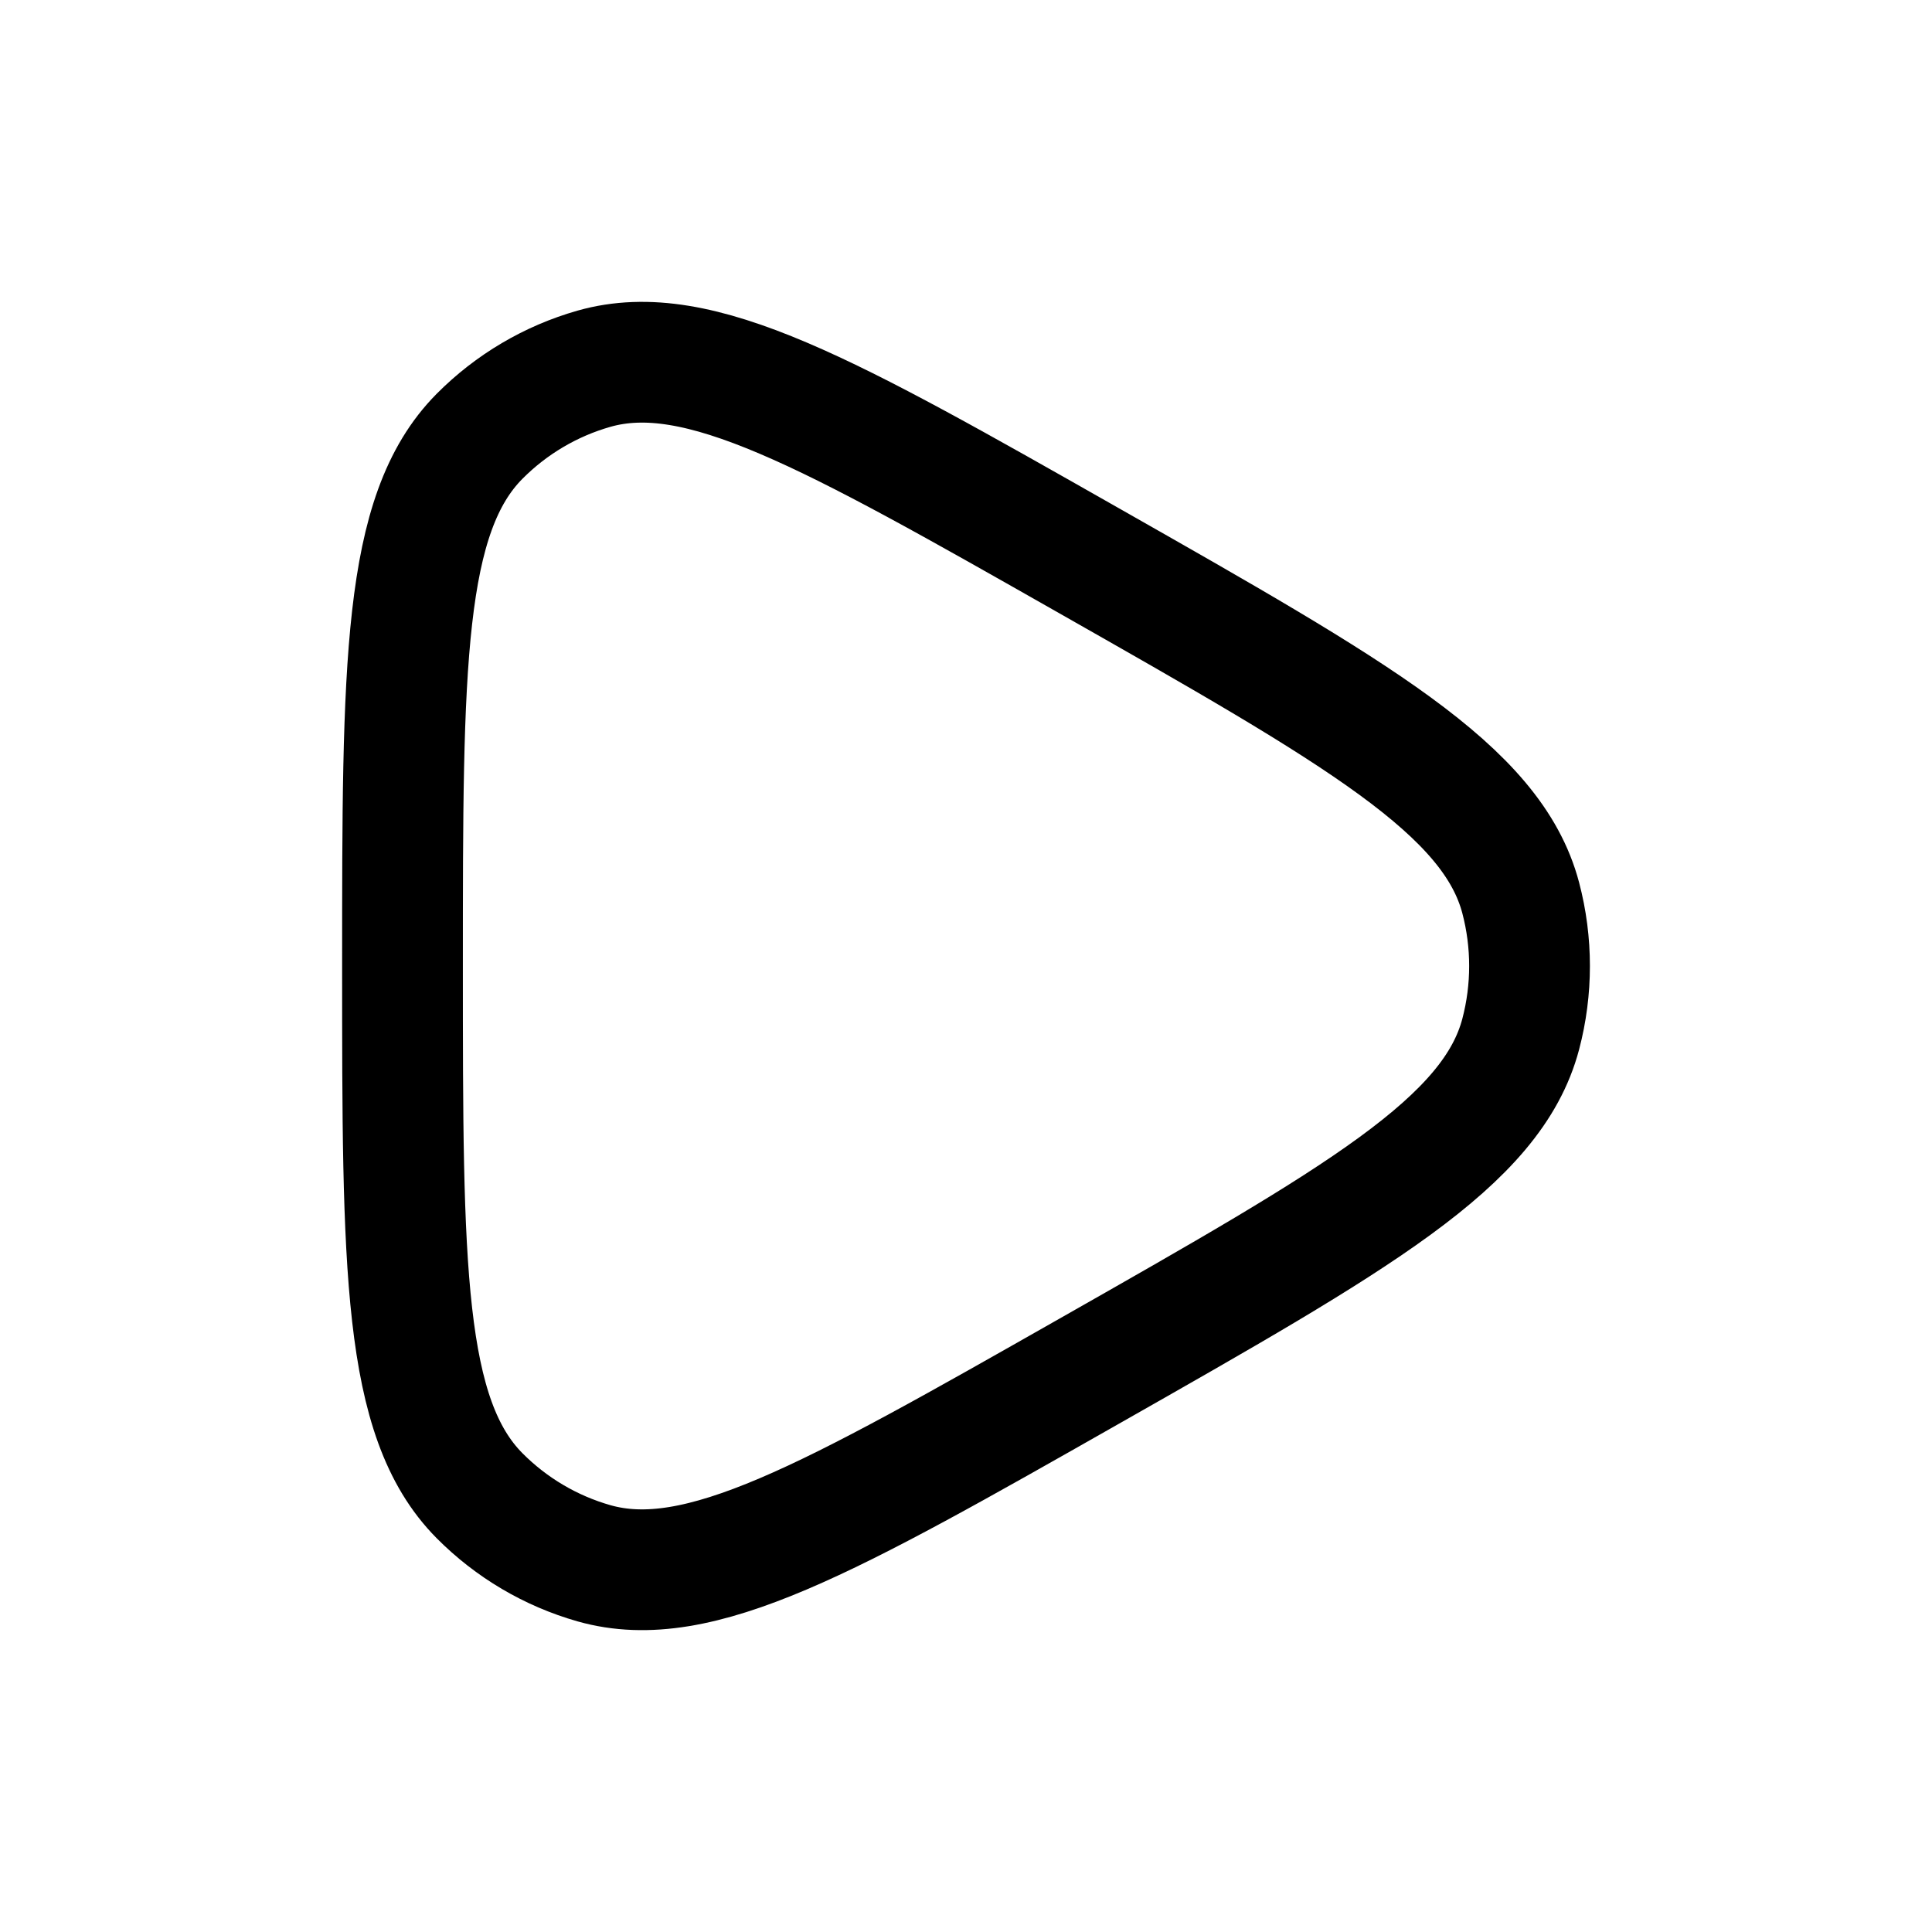
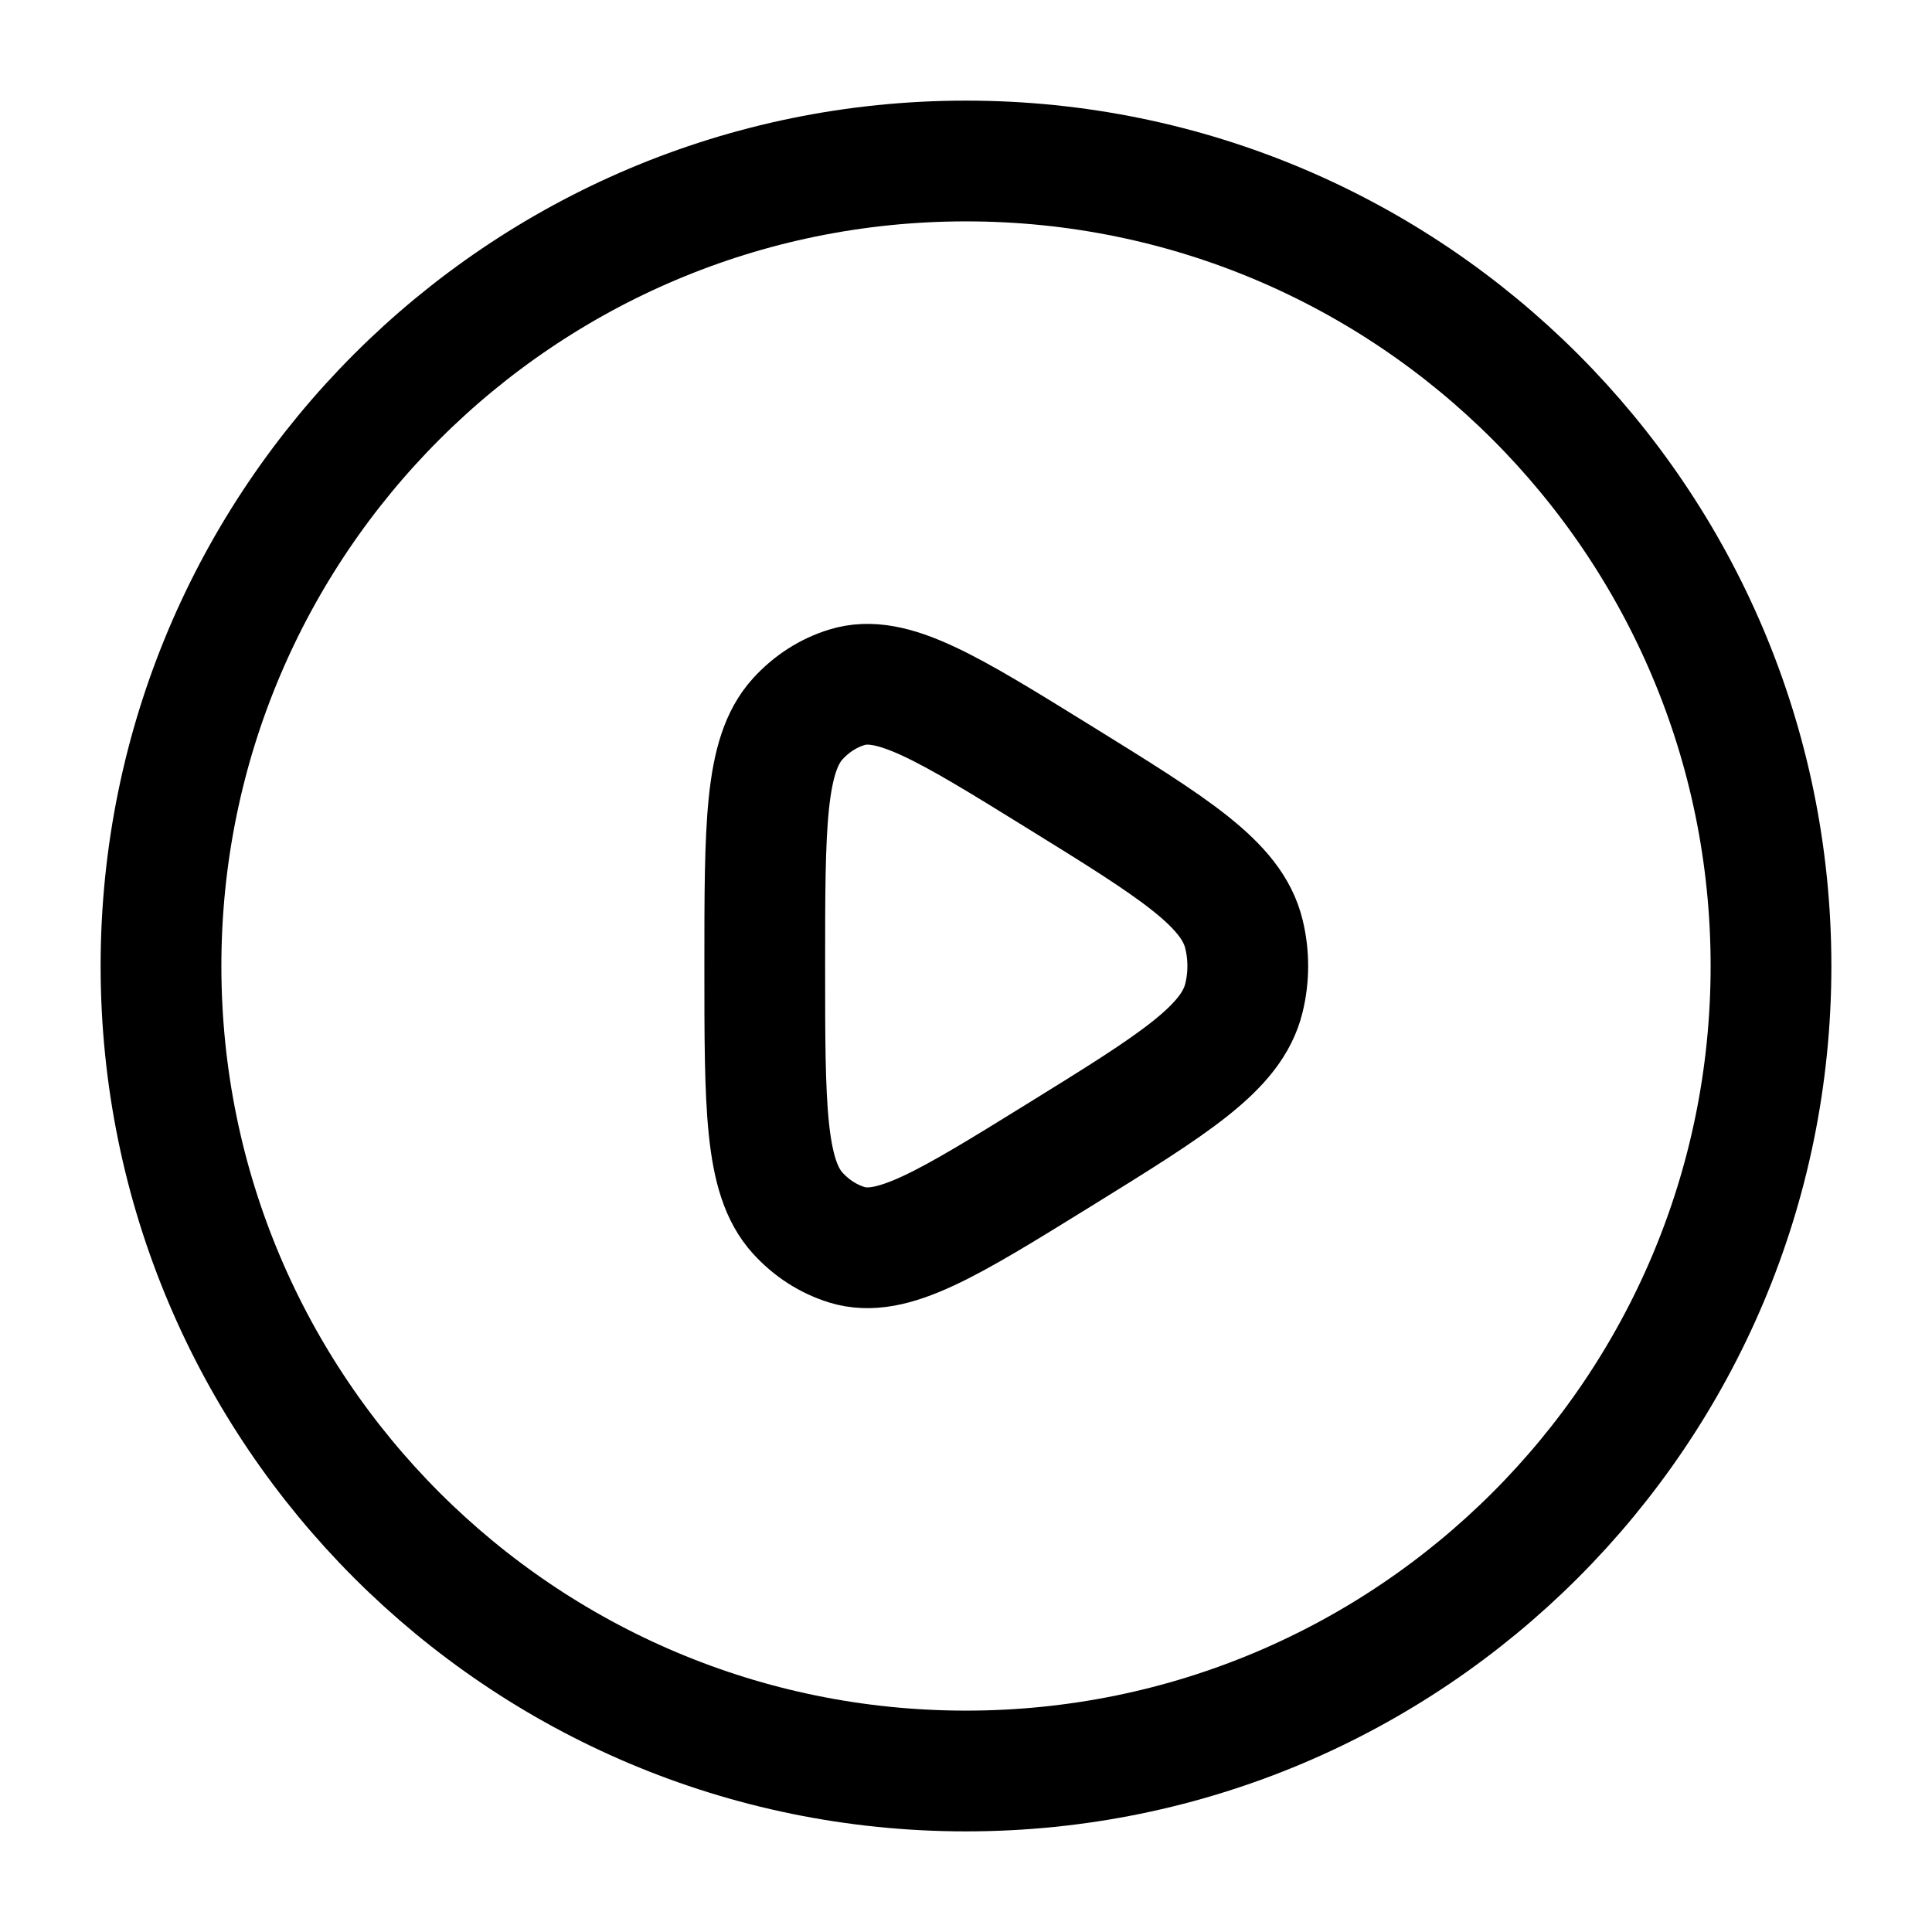
<svg xmlns="http://www.w3.org/2000/svg" viewBox="0 0 24 24" width="24" height="24" color="#000000" fill="none">
-   <path d="M18.891 12.846C18.537 14.189 16.867 15.138 13.526 17.036C10.296 18.871 8.681 19.788 7.38 19.42C6.842 19.267 6.352 18.978 5.956 18.579C5 17.614 5 15.743 5 12C5 8.257 5 6.386 5.956 5.421C6.352 5.022 6.842 4.733 7.38 4.58C8.681 4.212 10.296 5.129 13.526 6.964C16.867 8.862 18.537 9.811 18.891 11.154C19.037 11.708 19.037 12.292 18.891 12.846Z" stroke="currentColor" stroke-width="1.5" stroke-linejoin="round" />
+   <circle cx="12" cy="12" r="10" stroke="currentColor" stroke-width="1.5" />
+   <path d="M15.453 12.395C15.302 13.021 14.586 13.464 13.154 14.35C11.77 15.206 11.078 15.635 10.52 15.463C10.289 15.391 10.079 15.256 9.91 15.07C9.5 14.62 9.5 13.746 9.5 12C9.5 10.254 9.5 9.38 9.91 8.93C10.079 8.744 10.289 8.609 10.52 8.538C11.078 8.365 11.77 8.794 13.154 9.65C14.586 10.536 15.302 10.979 15.453 11.605C15.516 11.864 15.516 12.136 15.453 12.395Z" stroke="currentColor" stroke-width="1.5" stroke-linejoin="round" />
</svg>
